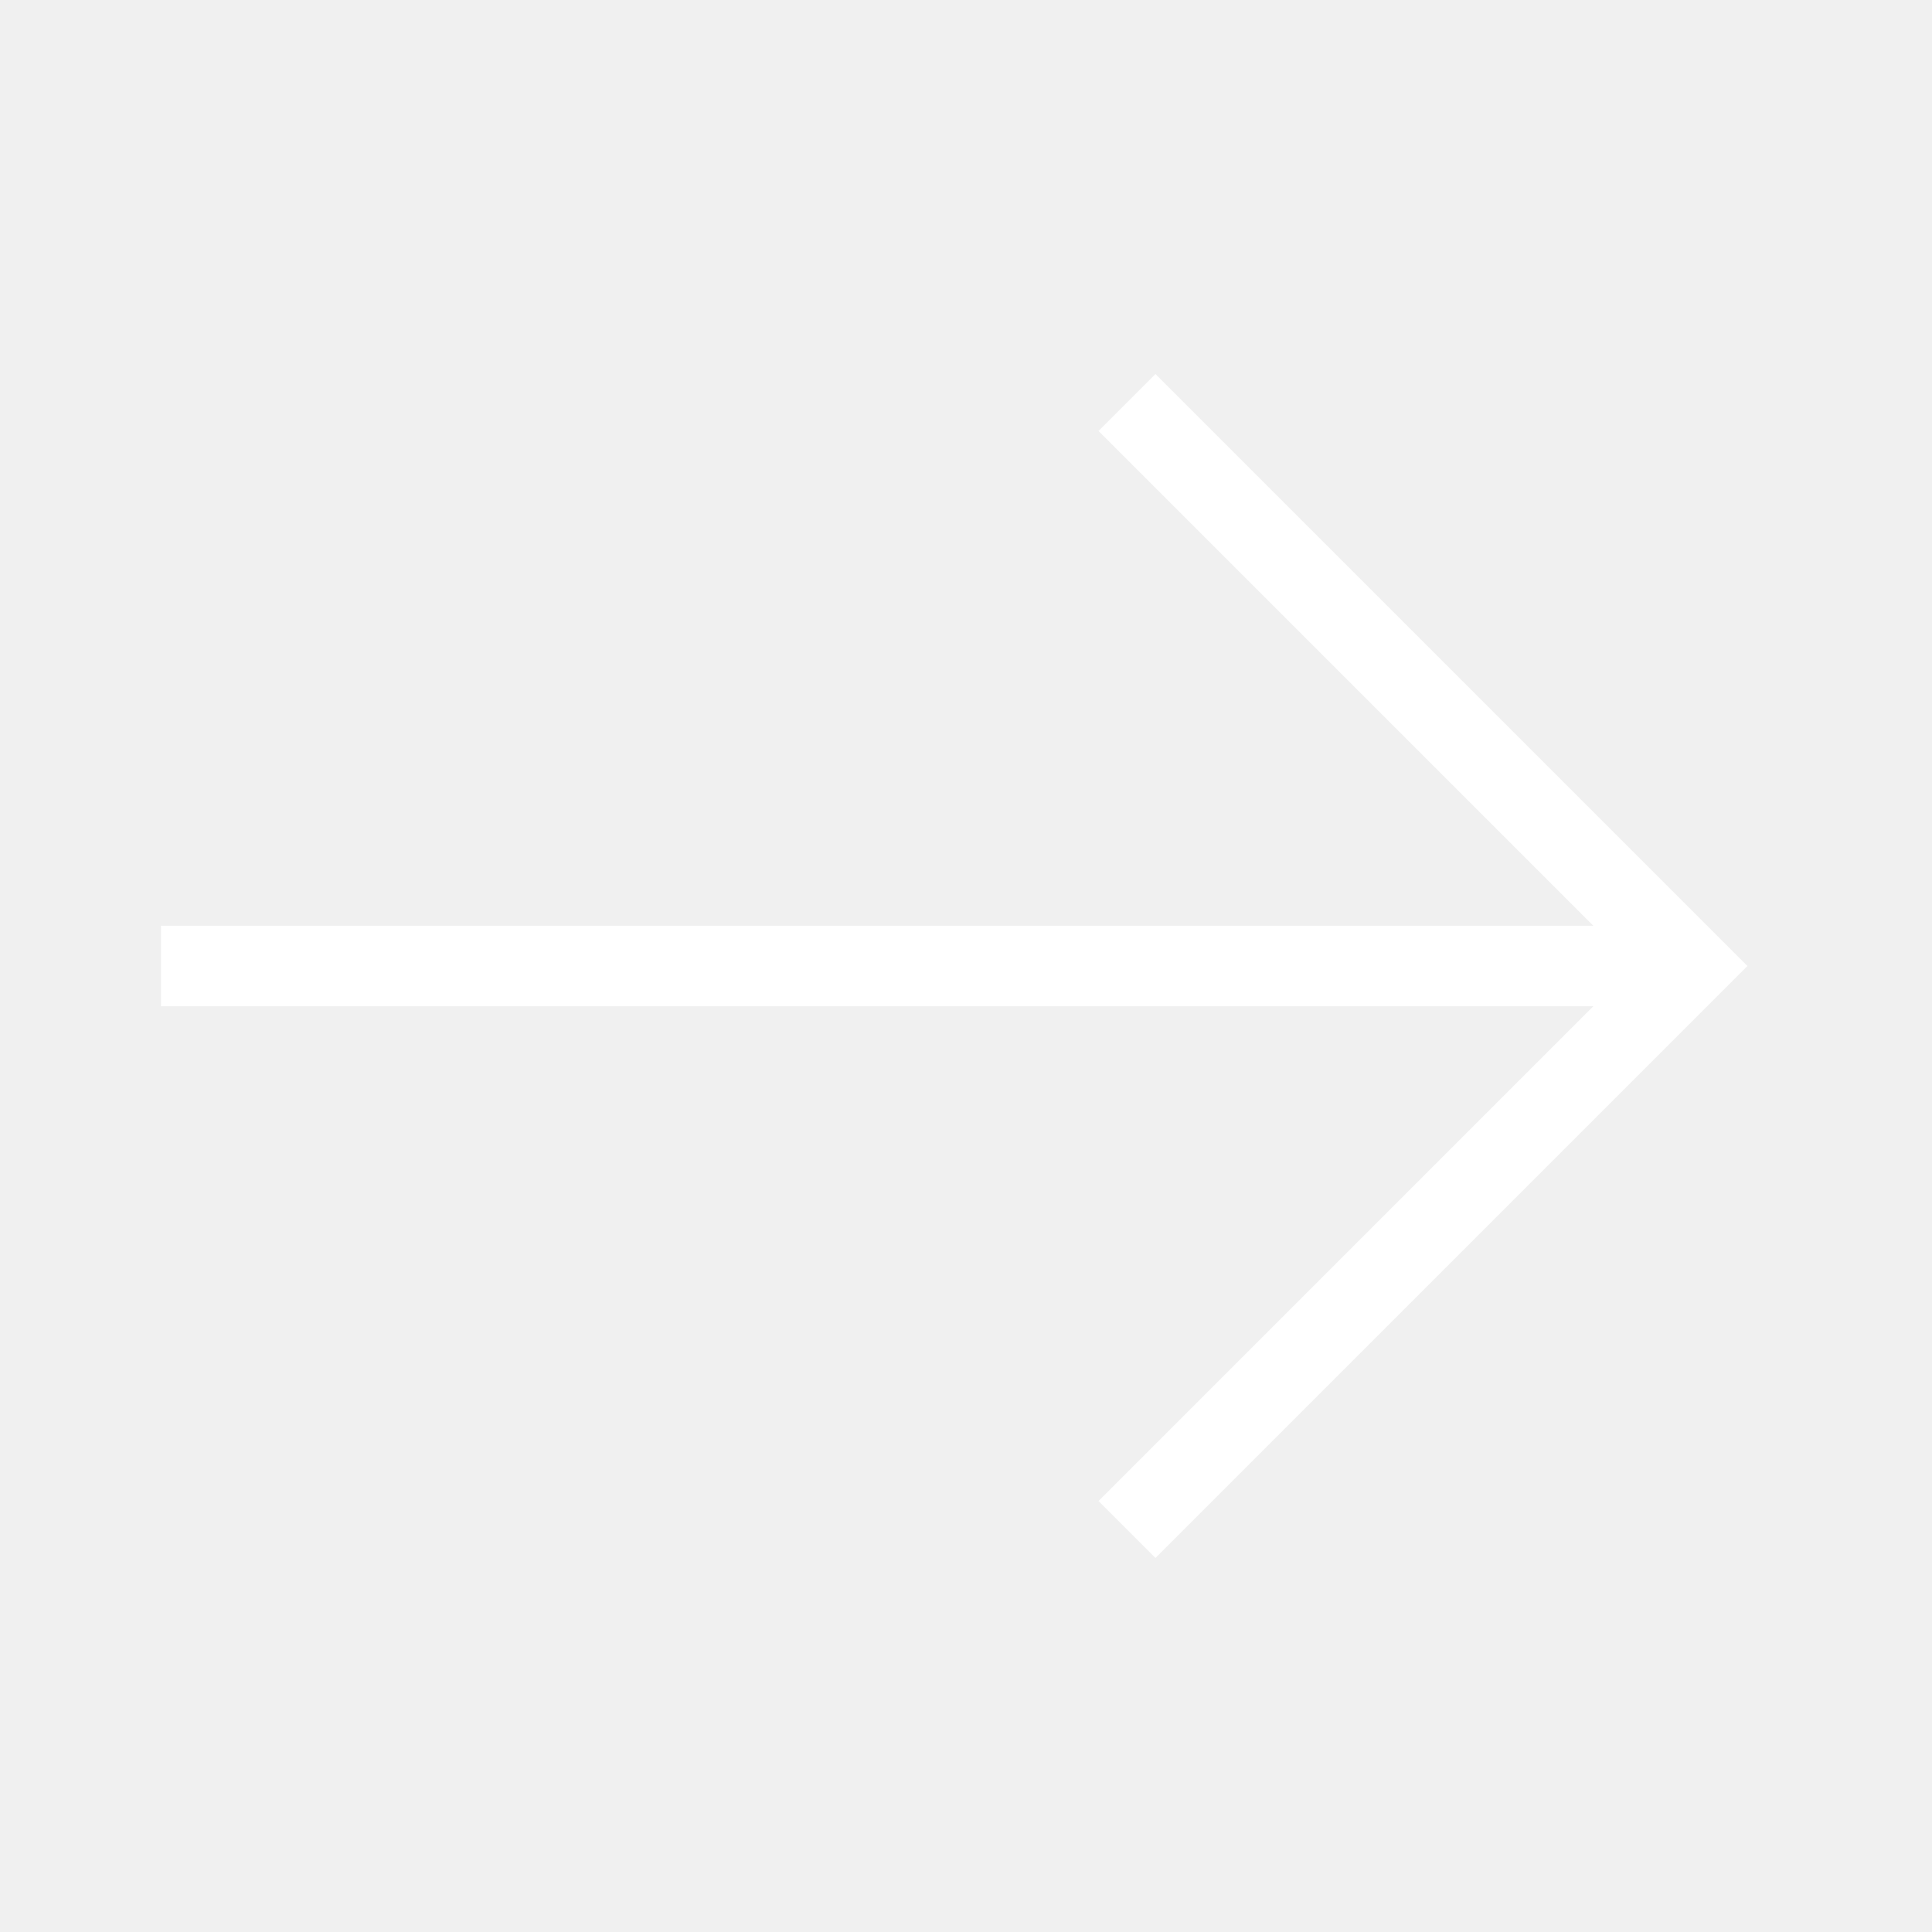
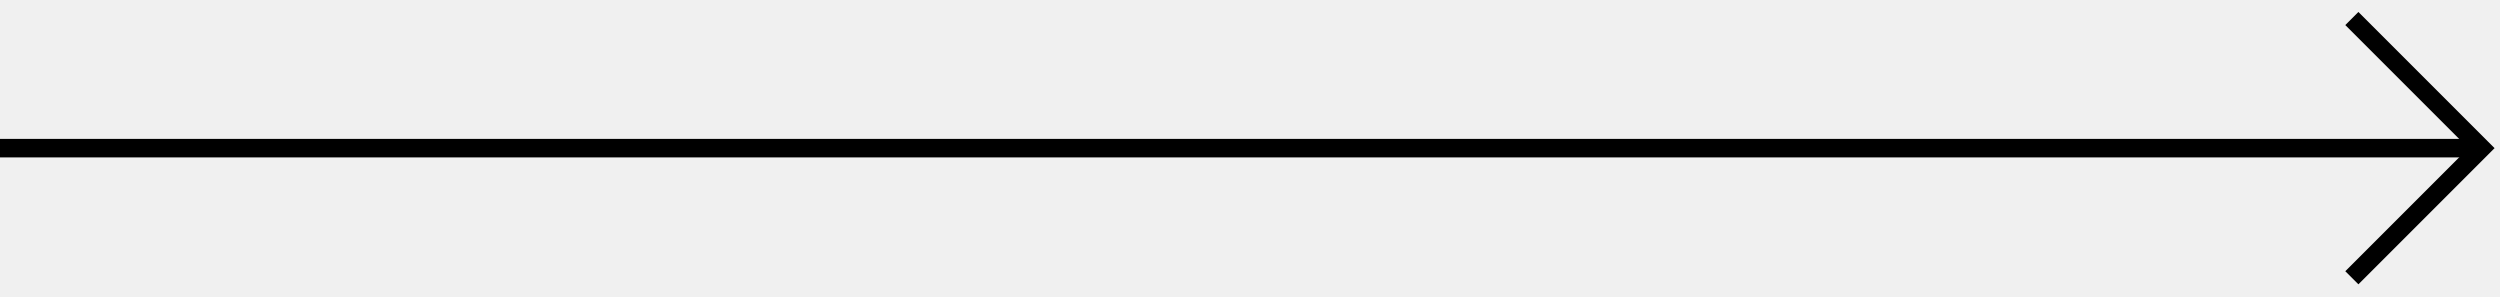
- <svg xmlns="http://www.w3.org/2000/svg" width="24" height="24" viewBox="0 0 24 24" fill="none">
-   <path d="M14 19L21 12L14 5" stroke="white" stroke-miterlimit="10" />
-   <path d="M21 12H2" stroke="white" stroke-miterlimit="10" />
+ <svg xmlns="http://www.w3.org/2000/svg" width="135" height="16" viewBox="0 0 135 16" fill="none">
+   <path d="M127 15L134 8L127 1" stroke="black" stroke-miterlimit="10" />
+   <path d="M134 8L0 8" stroke="black" stroke-miterlimit="10" />
</svg>
